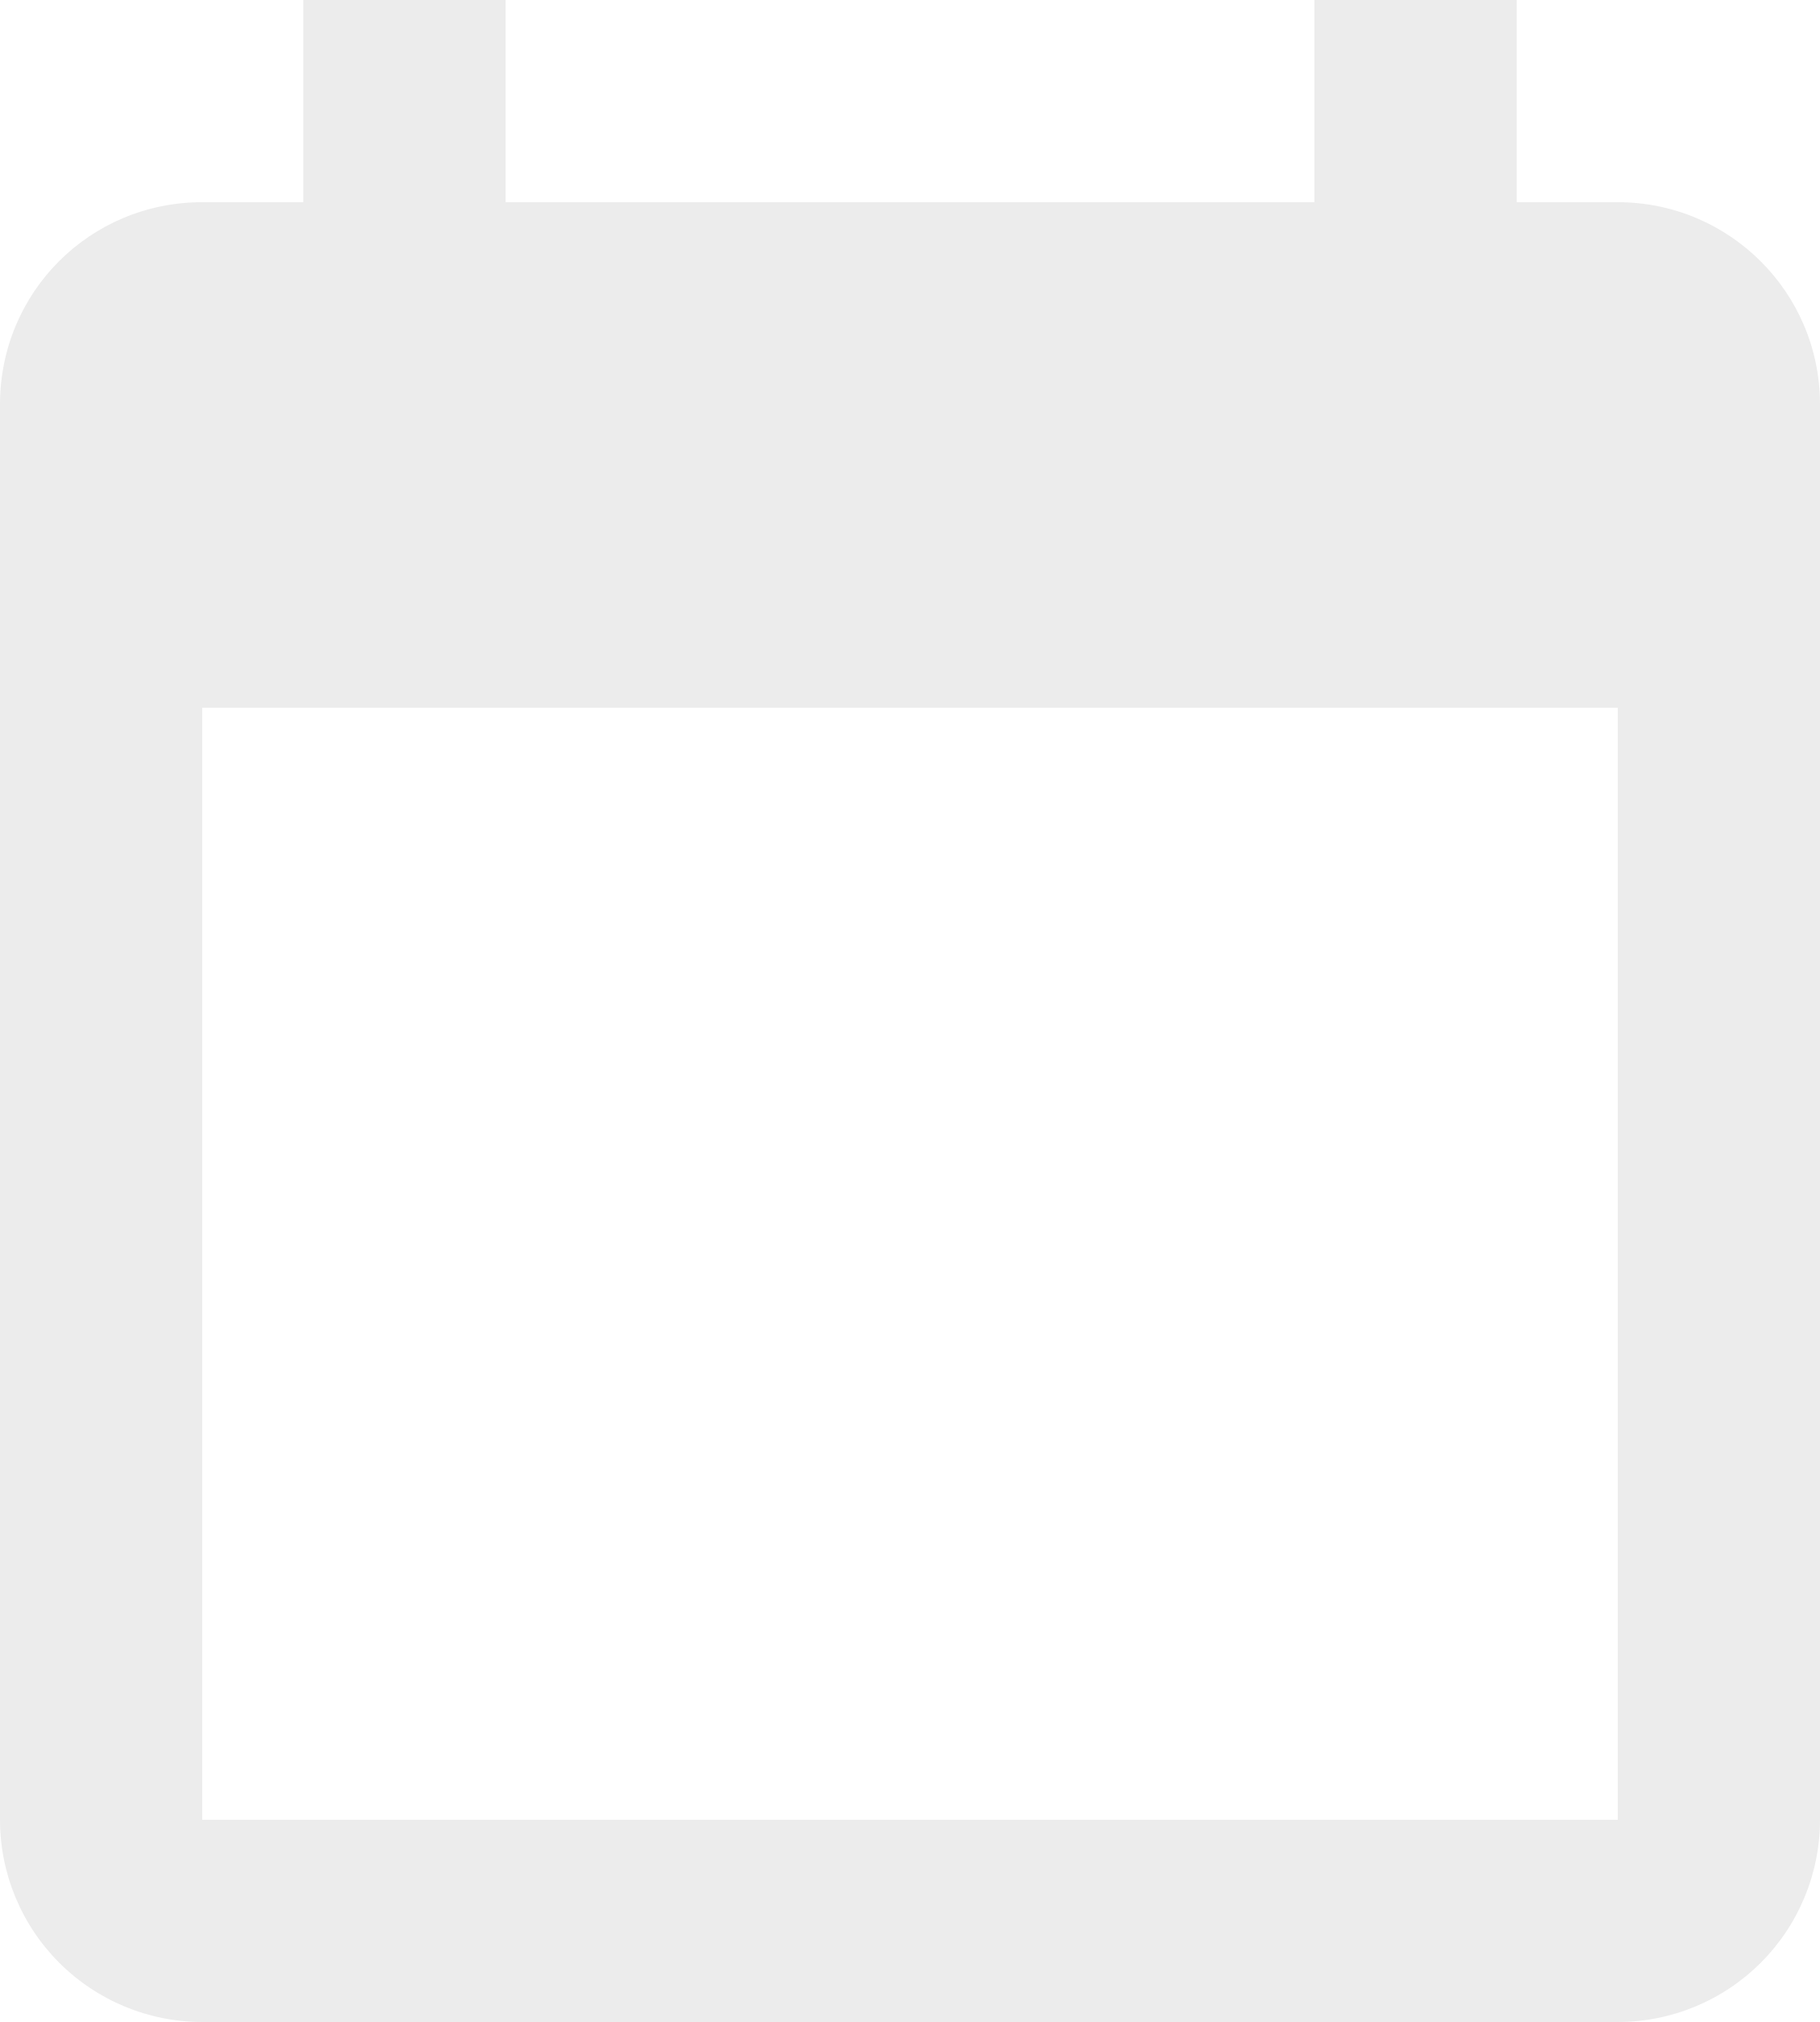
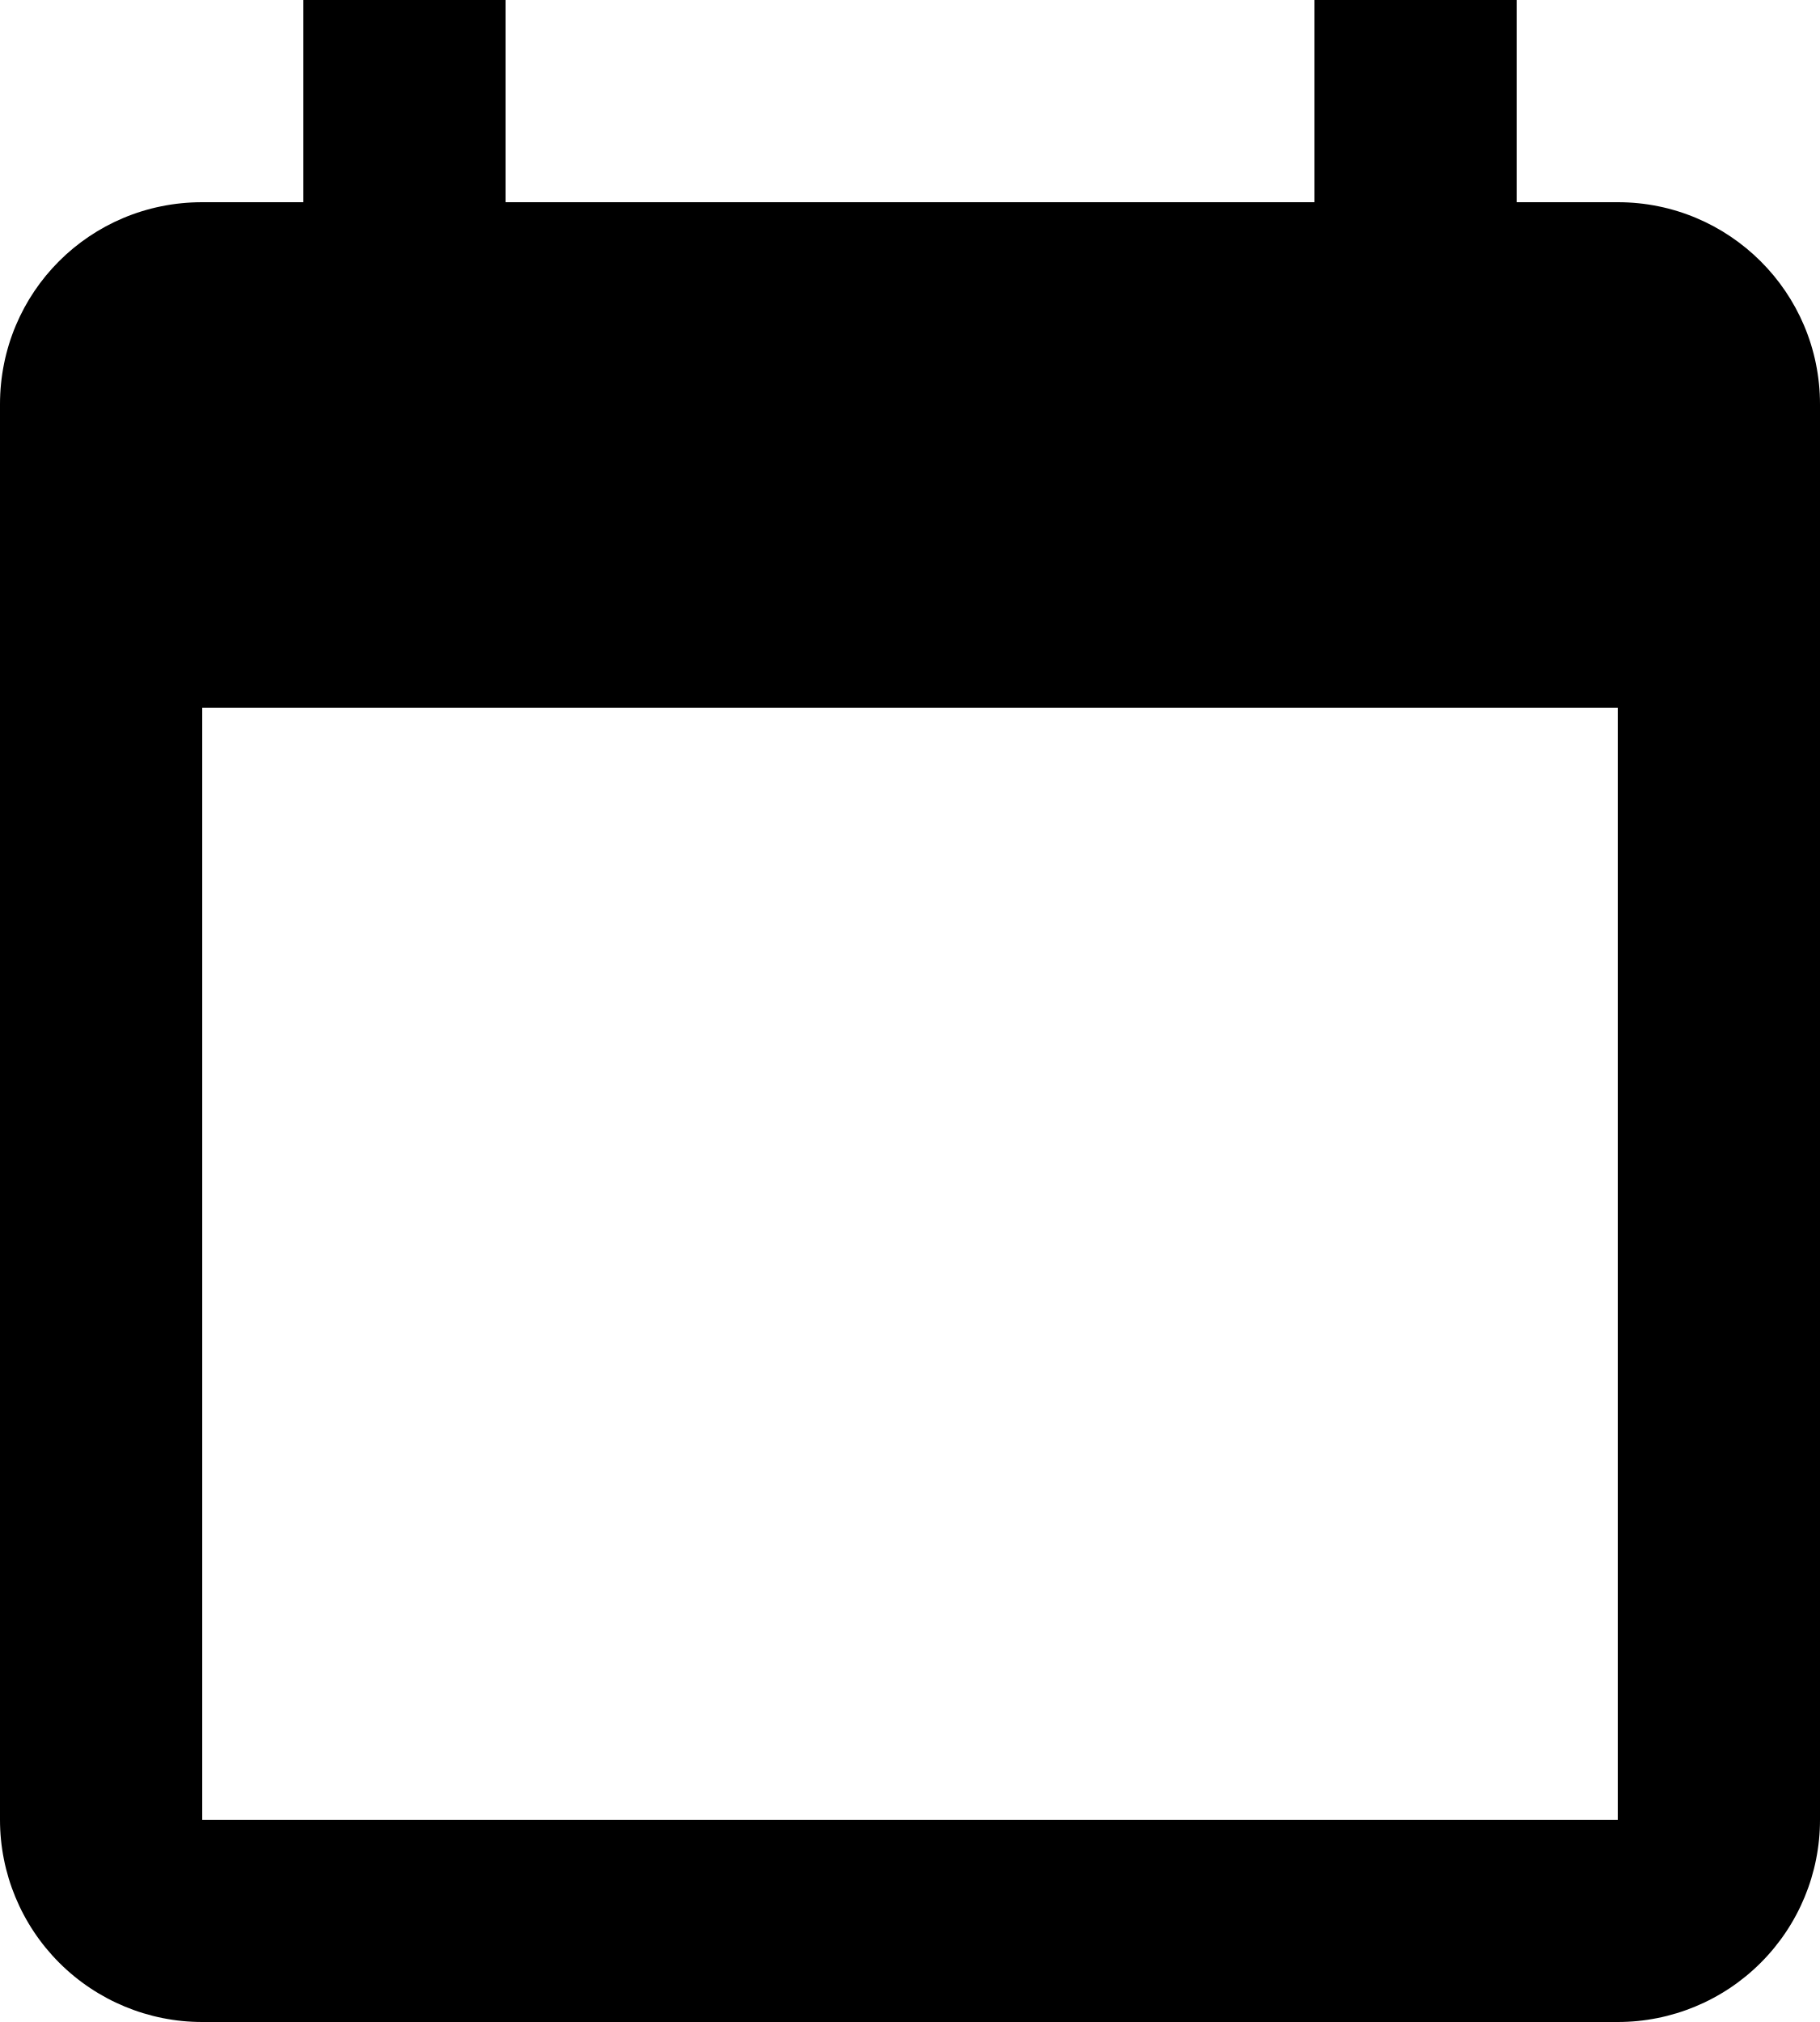
- <svg xmlns="http://www.w3.org/2000/svg" width="18" height="20" viewBox="0 0 18 20" fill="none">
-   <path d="M16 18H2V7H16V18ZM13 0V2H5V0H3V2H2C0.89 2 0 2.89 0 4V18C0 18.53 0.211 19.039 0.586 19.414C0.961 19.789 1.47 20 2 20H16C16.53 20 17.039 19.789 17.414 19.414C17.789 19.039 18 18.53 18 18V4C18 2.89 17.1 2 16 2H15V0" fill="#ECECEC" />
+ <svg xmlns="http://www.w3.org/2000/svg" width="18" height="20" viewBox="0 0 18 20">
+   <path d="M16 18H2V7H16V18ZM13 0V2H5V0H3V2H2C0.89 2 0 2.89 0 4V18C0 18.53 0.211 19.039 0.586 19.414C0.961 19.789 1.47 20 2 20H16C16.53 20 17.039 19.789 17.414 19.414C17.789 19.039 18 18.53 18 18V4C18 2.89 17.1 2 16 2H15V0" />
</svg>
